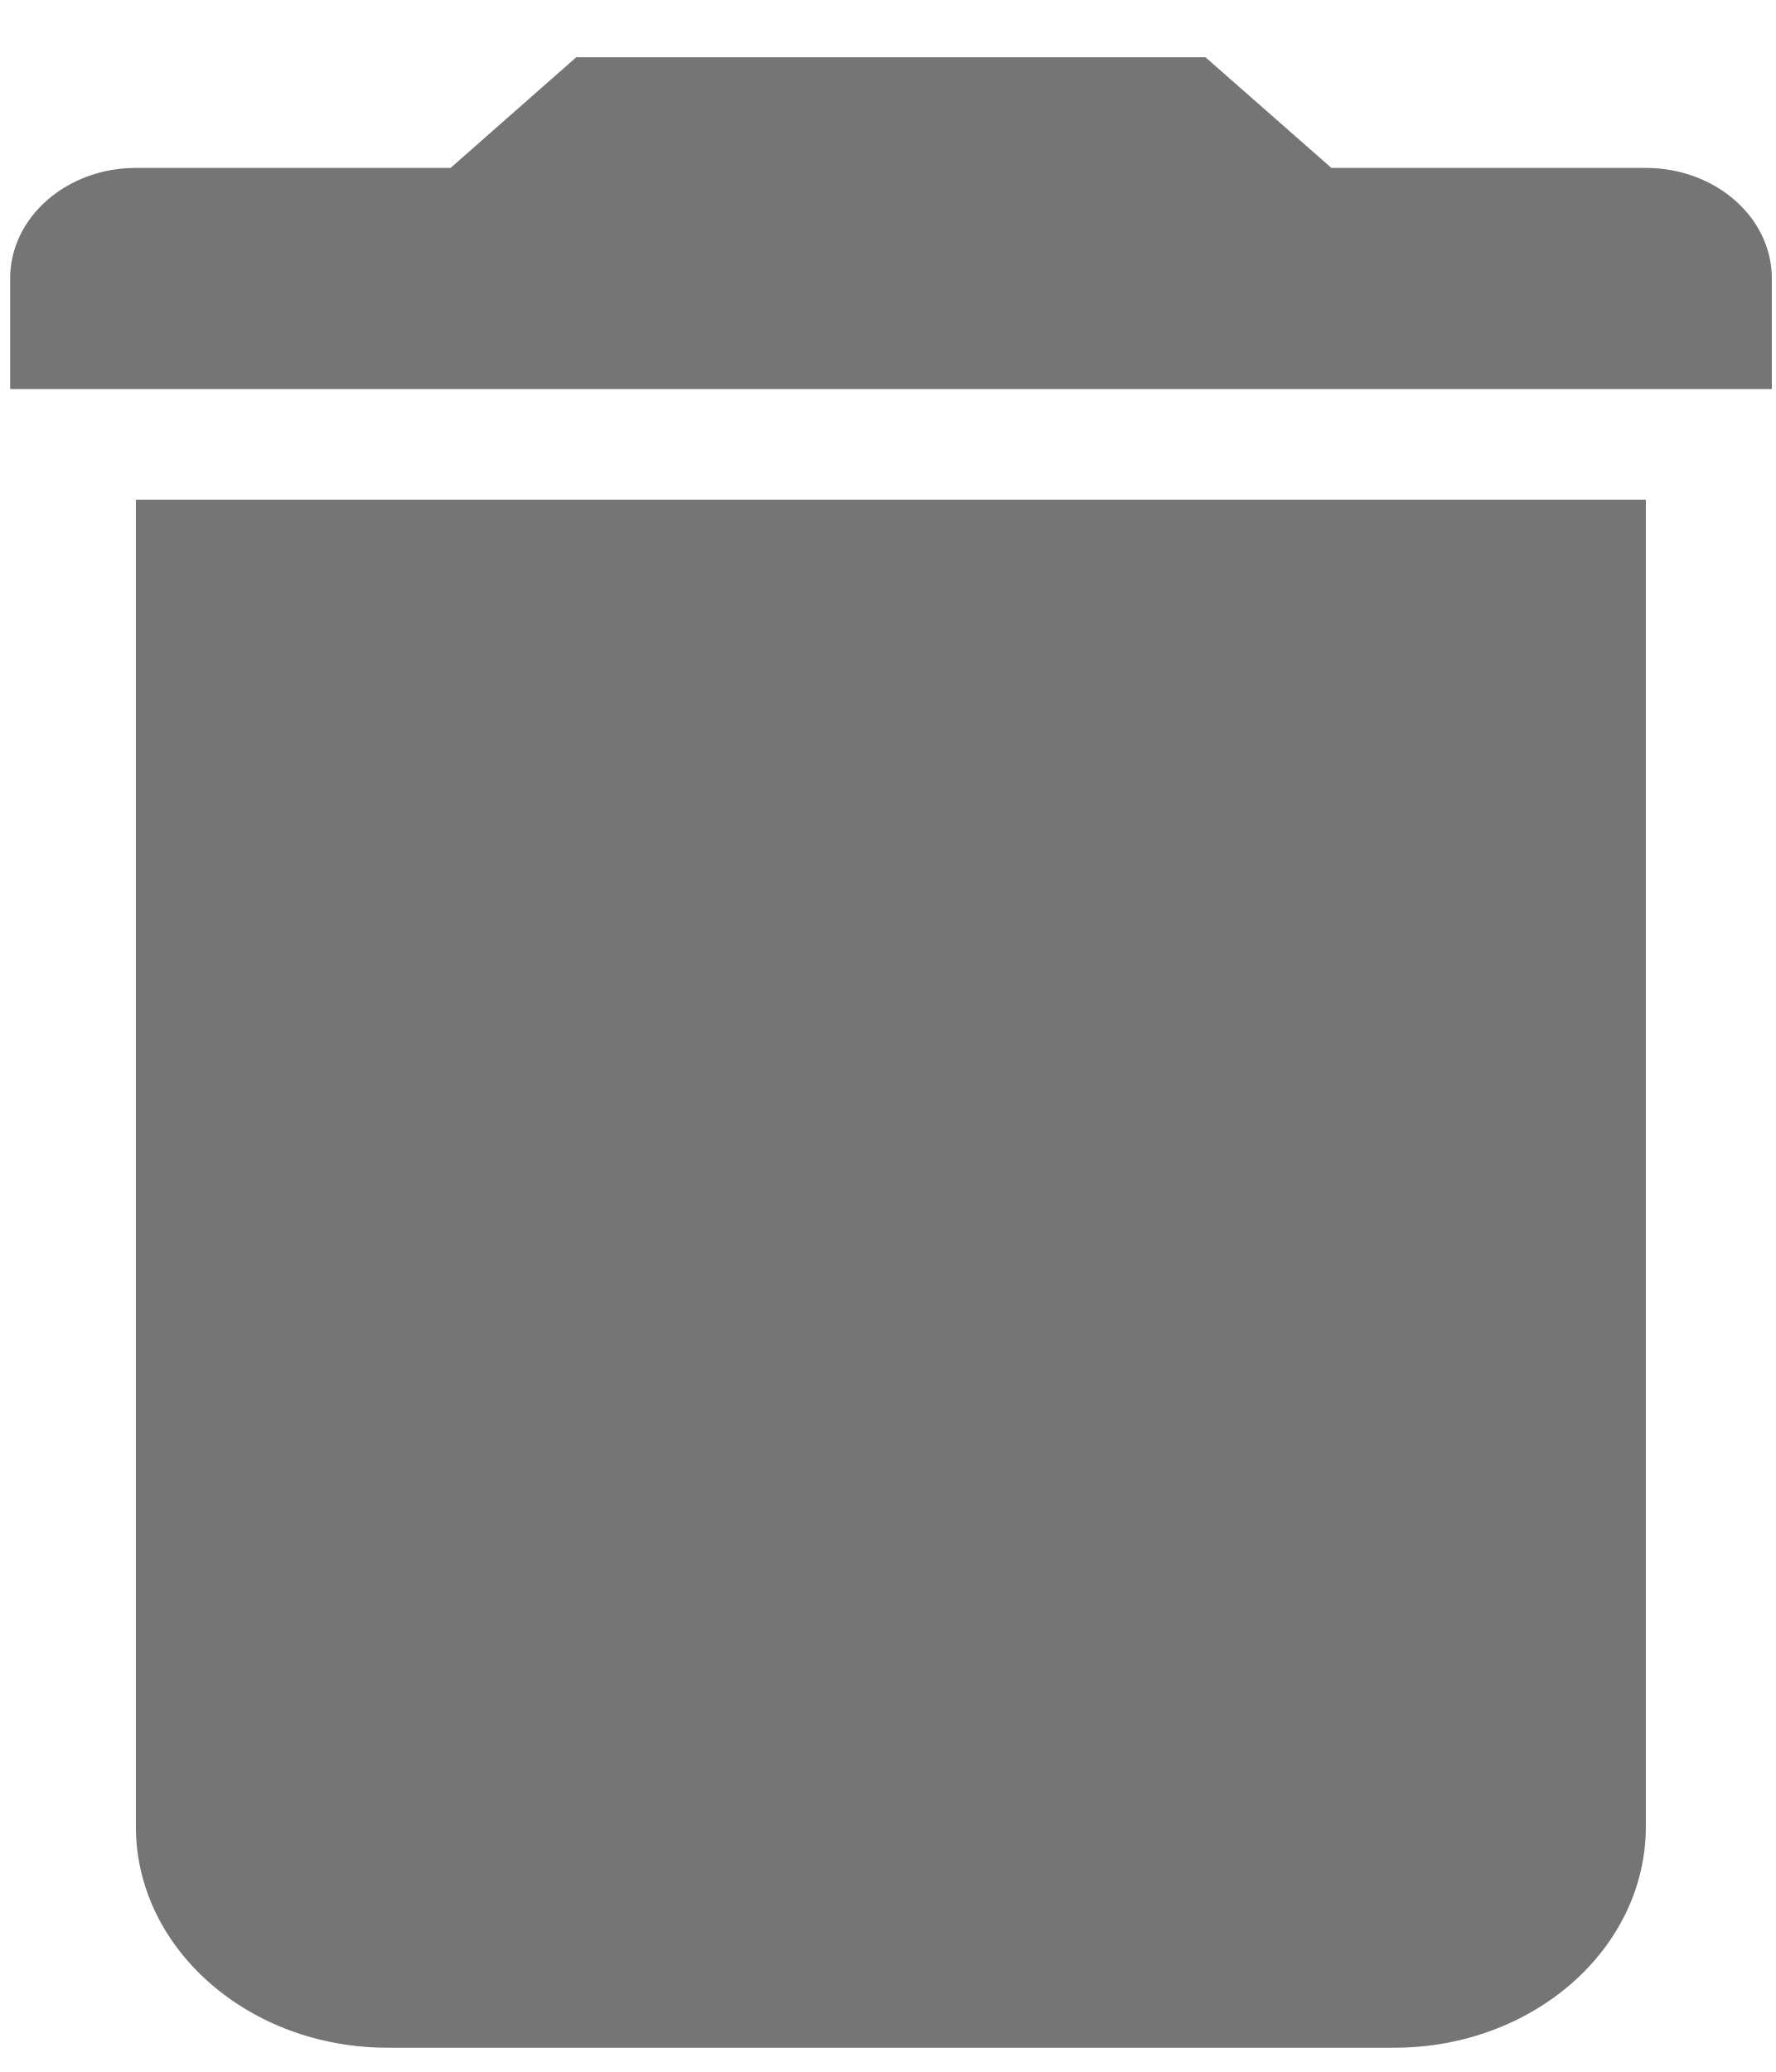
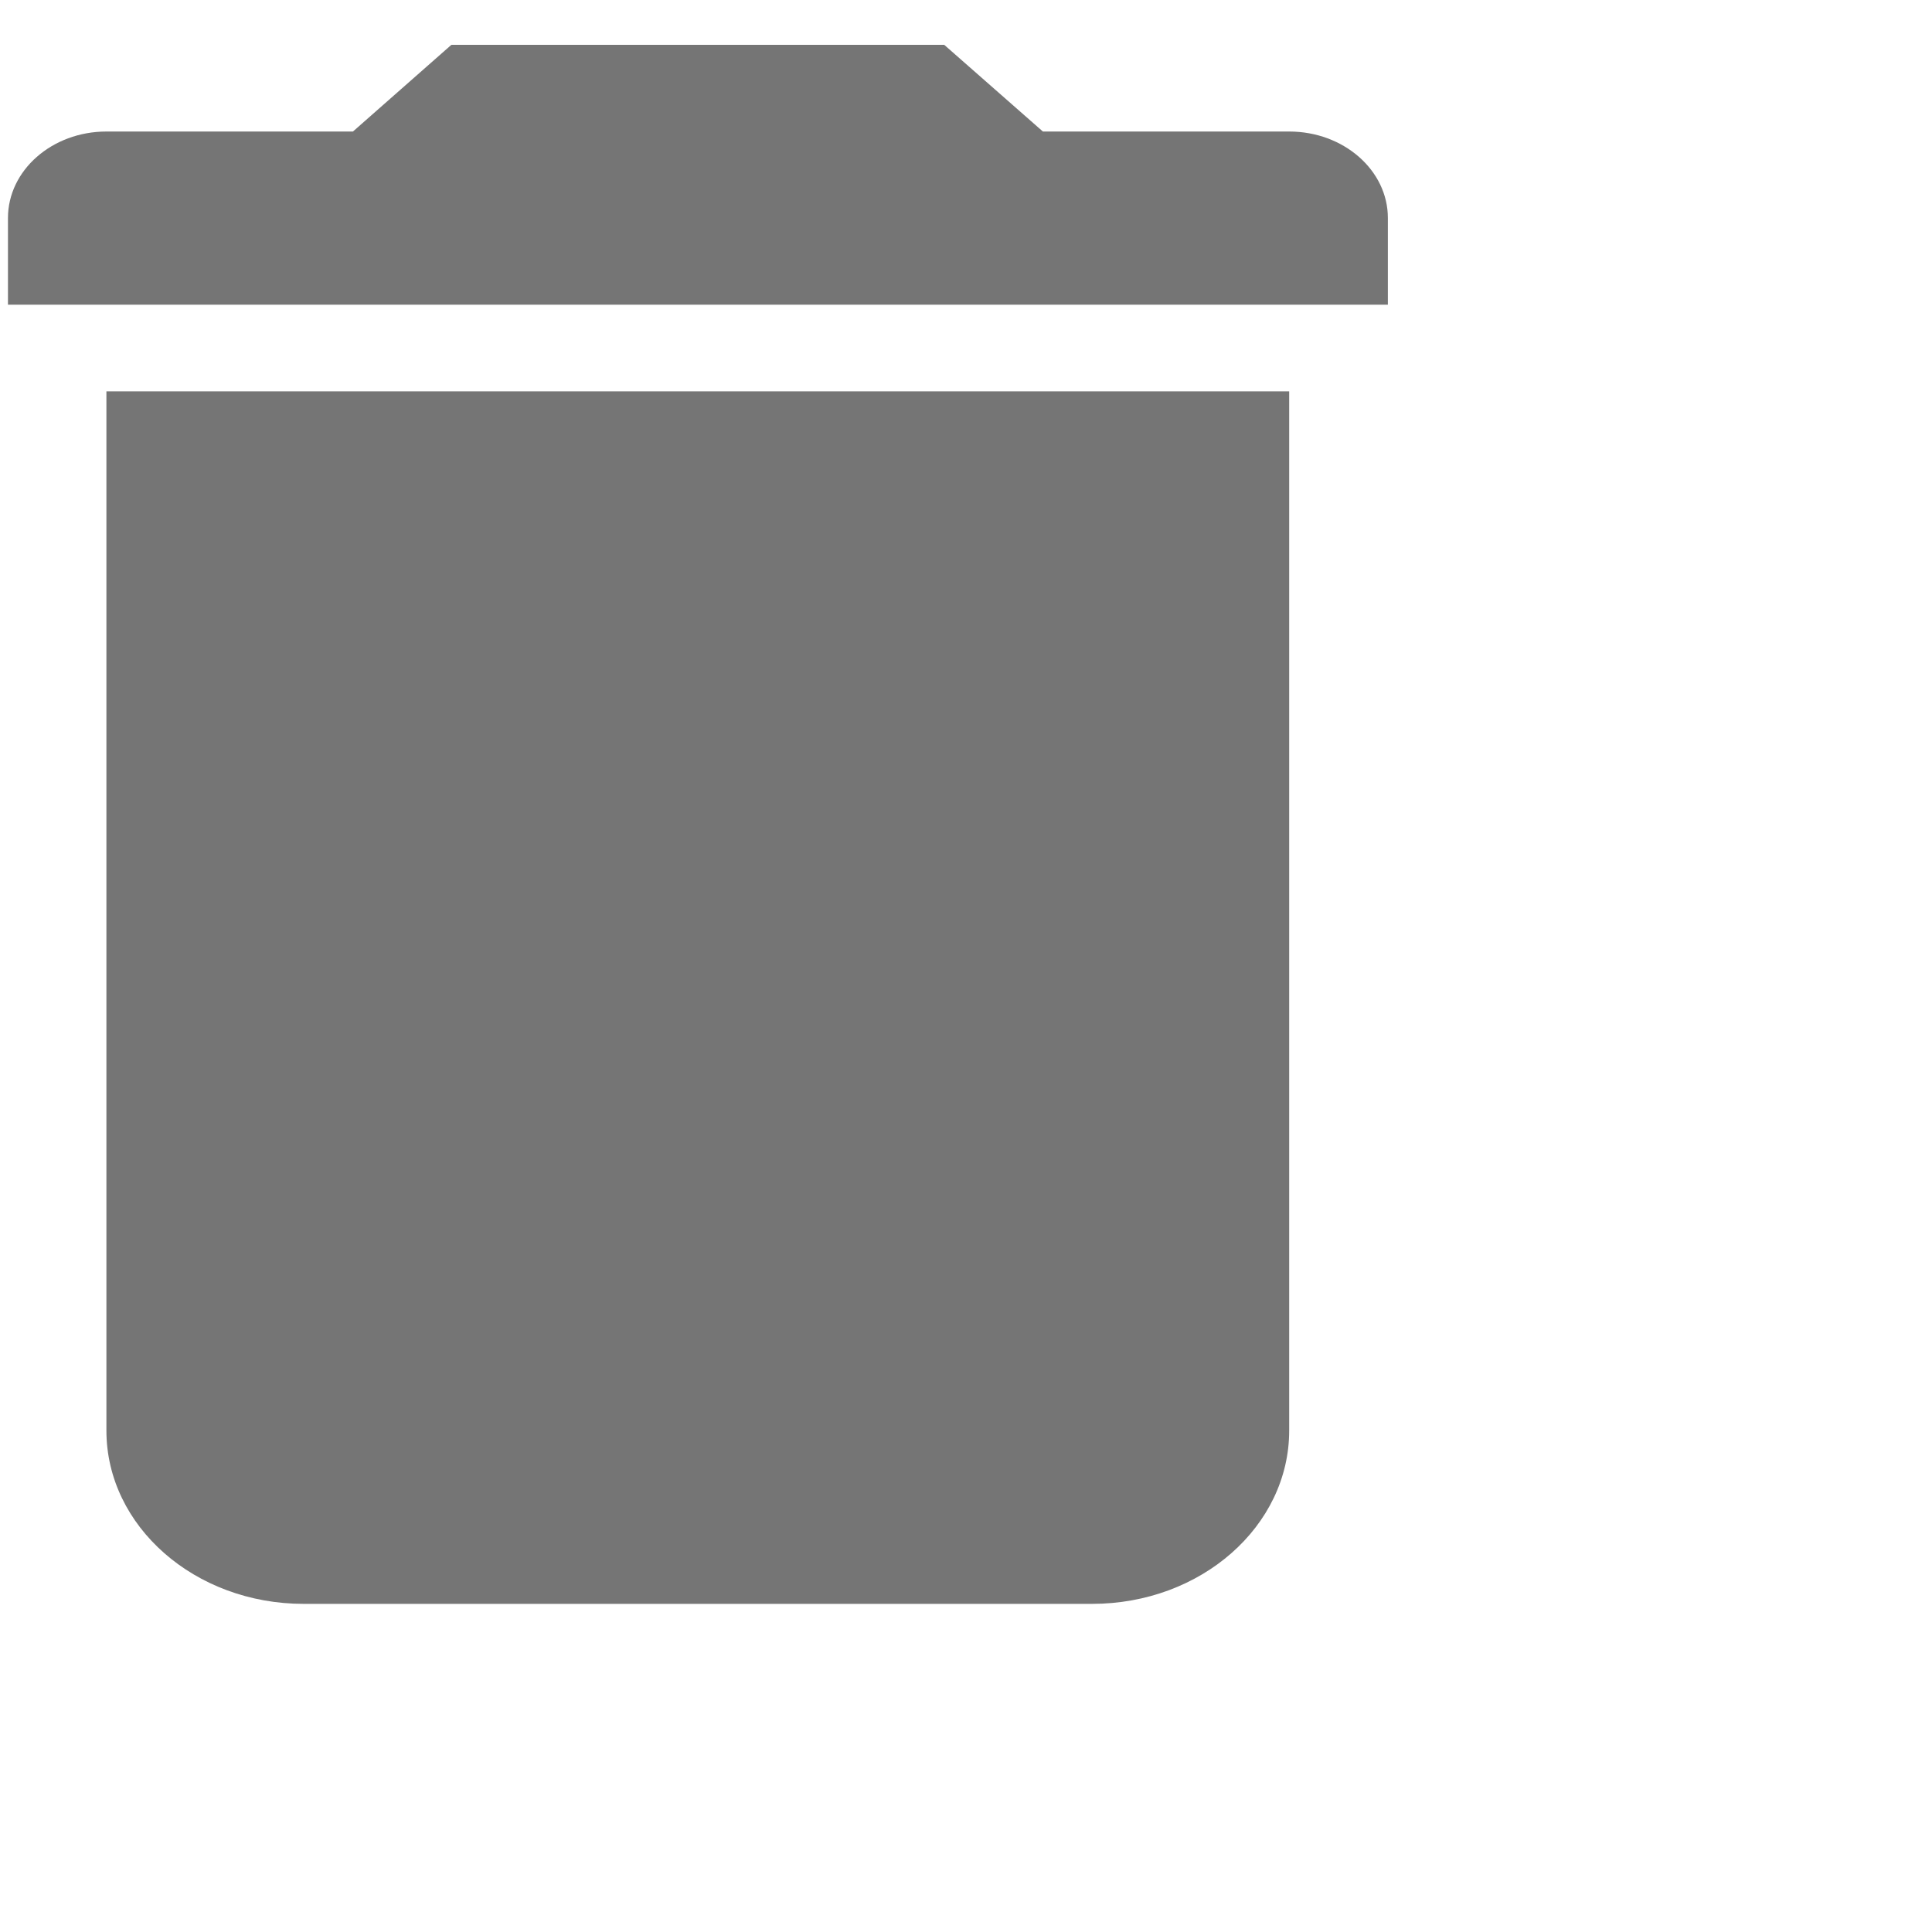
- <svg xmlns="http://www.w3.org/2000/svg" xmlns:xlink="http://www.w3.org/1999/xlink" width="18" height="21" viewBox="0 0 18 21" version="1.1">
+ <svg xmlns="http://www.w3.org/2000/svg" xmlns:xlink="http://www.w3.org/1999/xlink" width="25" height="25" viewBox="0 0 25 25" version="1.1">
  <g id="Canvas" transform="translate(-277 -1640)">
    <g id="TrashIcon" opacity="0.54">
      <use xlink:href="#path11_fill" transform="translate(277.103 1640.58)" />
    </g>
  </g>
  <defs>
    <path id="path11_fill" fill-rule="evenodd" d="M 16.579 4.484L 1.274 4.484L 1.274 17.932C 1.274 19.169 2.417 20.174 3.826 20.174L 14.028 20.174C 15.439 20.174 16.579 19.169 16.579 17.932L 16.579 4.484L 16.579 4.484ZM 12.115 0L 5.738 0L 4.464 1.122L 1.274 1.122C 0.571 1.122 0 1.624 0 2.241L 0 3.363L 17.856 3.363L 17.856 2.241C 17.856 1.624 17.284 1.122 16.579 1.122L 13.392 1.122L 12.115 0L 12.115 0Z" />
  </defs>
</svg>
